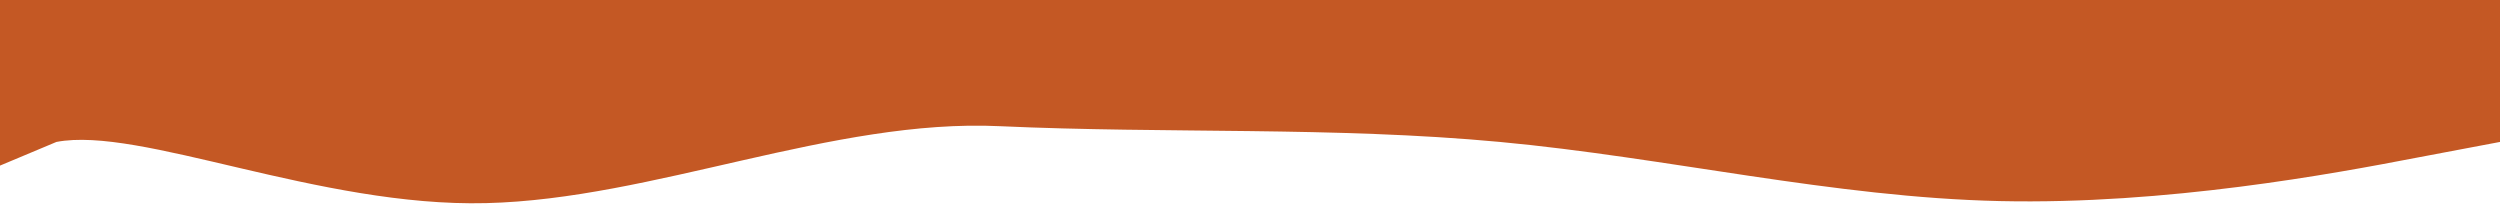
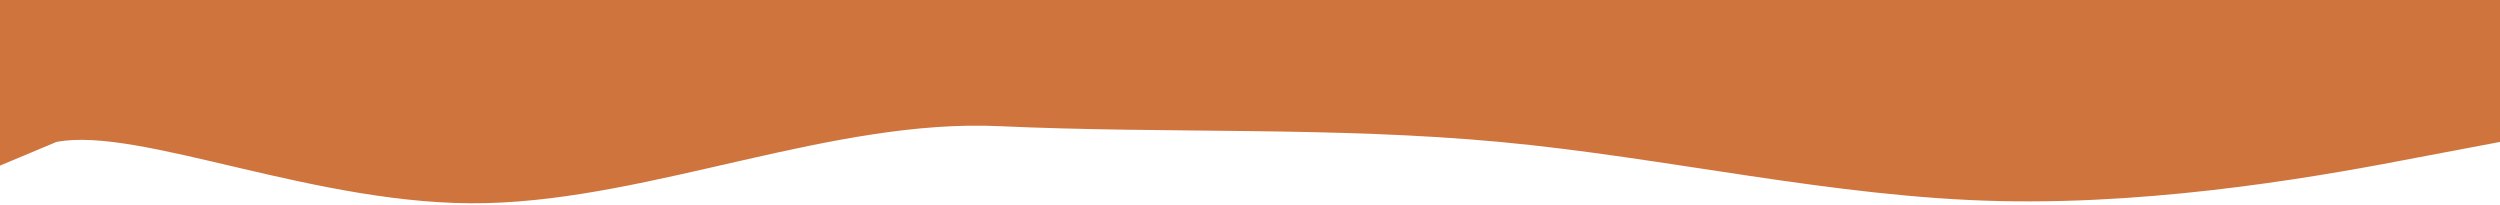
- <svg xmlns="http://www.w3.org/2000/svg" width="1440" height="118" viewBox="0 0 1440 118" fill="#873F2B">
-   <path d="M0 95.386L32.5 81.759C80.5 72.519 184 119.427 280 117C376 114.743 480 68.133 576 72.689C672 77.075 768 72.817 864 81.759C960 90.702 1056 113.696 1152 115.826C1248 117.955 1344 100.07 1392 90.829L1440 81.759V0H1392C1344 0 1248 0 1152 0C1056 0 960 0 864 0C768 0 672 0 576 0C480 0 384 0 288 0C192 0 96 0 48 0H0V95.386Z" fill="#C45824" />
+ <svg xmlns="http://www.w3.org/2000/svg" width="1440" height="118" viewBox="0 0 1440 118" fill="#cf743d">
+   <path d="M0 95.386L32.5 81.759C80.5 72.519 184 119.427 280 117C376 114.743 480 68.133 576 72.689C672 77.075 768 72.817 864 81.759C960 90.702 1056 113.696 1152 115.826C1248 117.955 1344 100.07 1392 90.829L1440 81.759V0H1392C1344 0 1248 0 1152 0C1056 0 960 0 864 0C768 0 672 0 576 0C480 0 384 0 288 0C192 0 96 0 48 0H0V95.386Z" fill="#cf743d" />
</svg>
